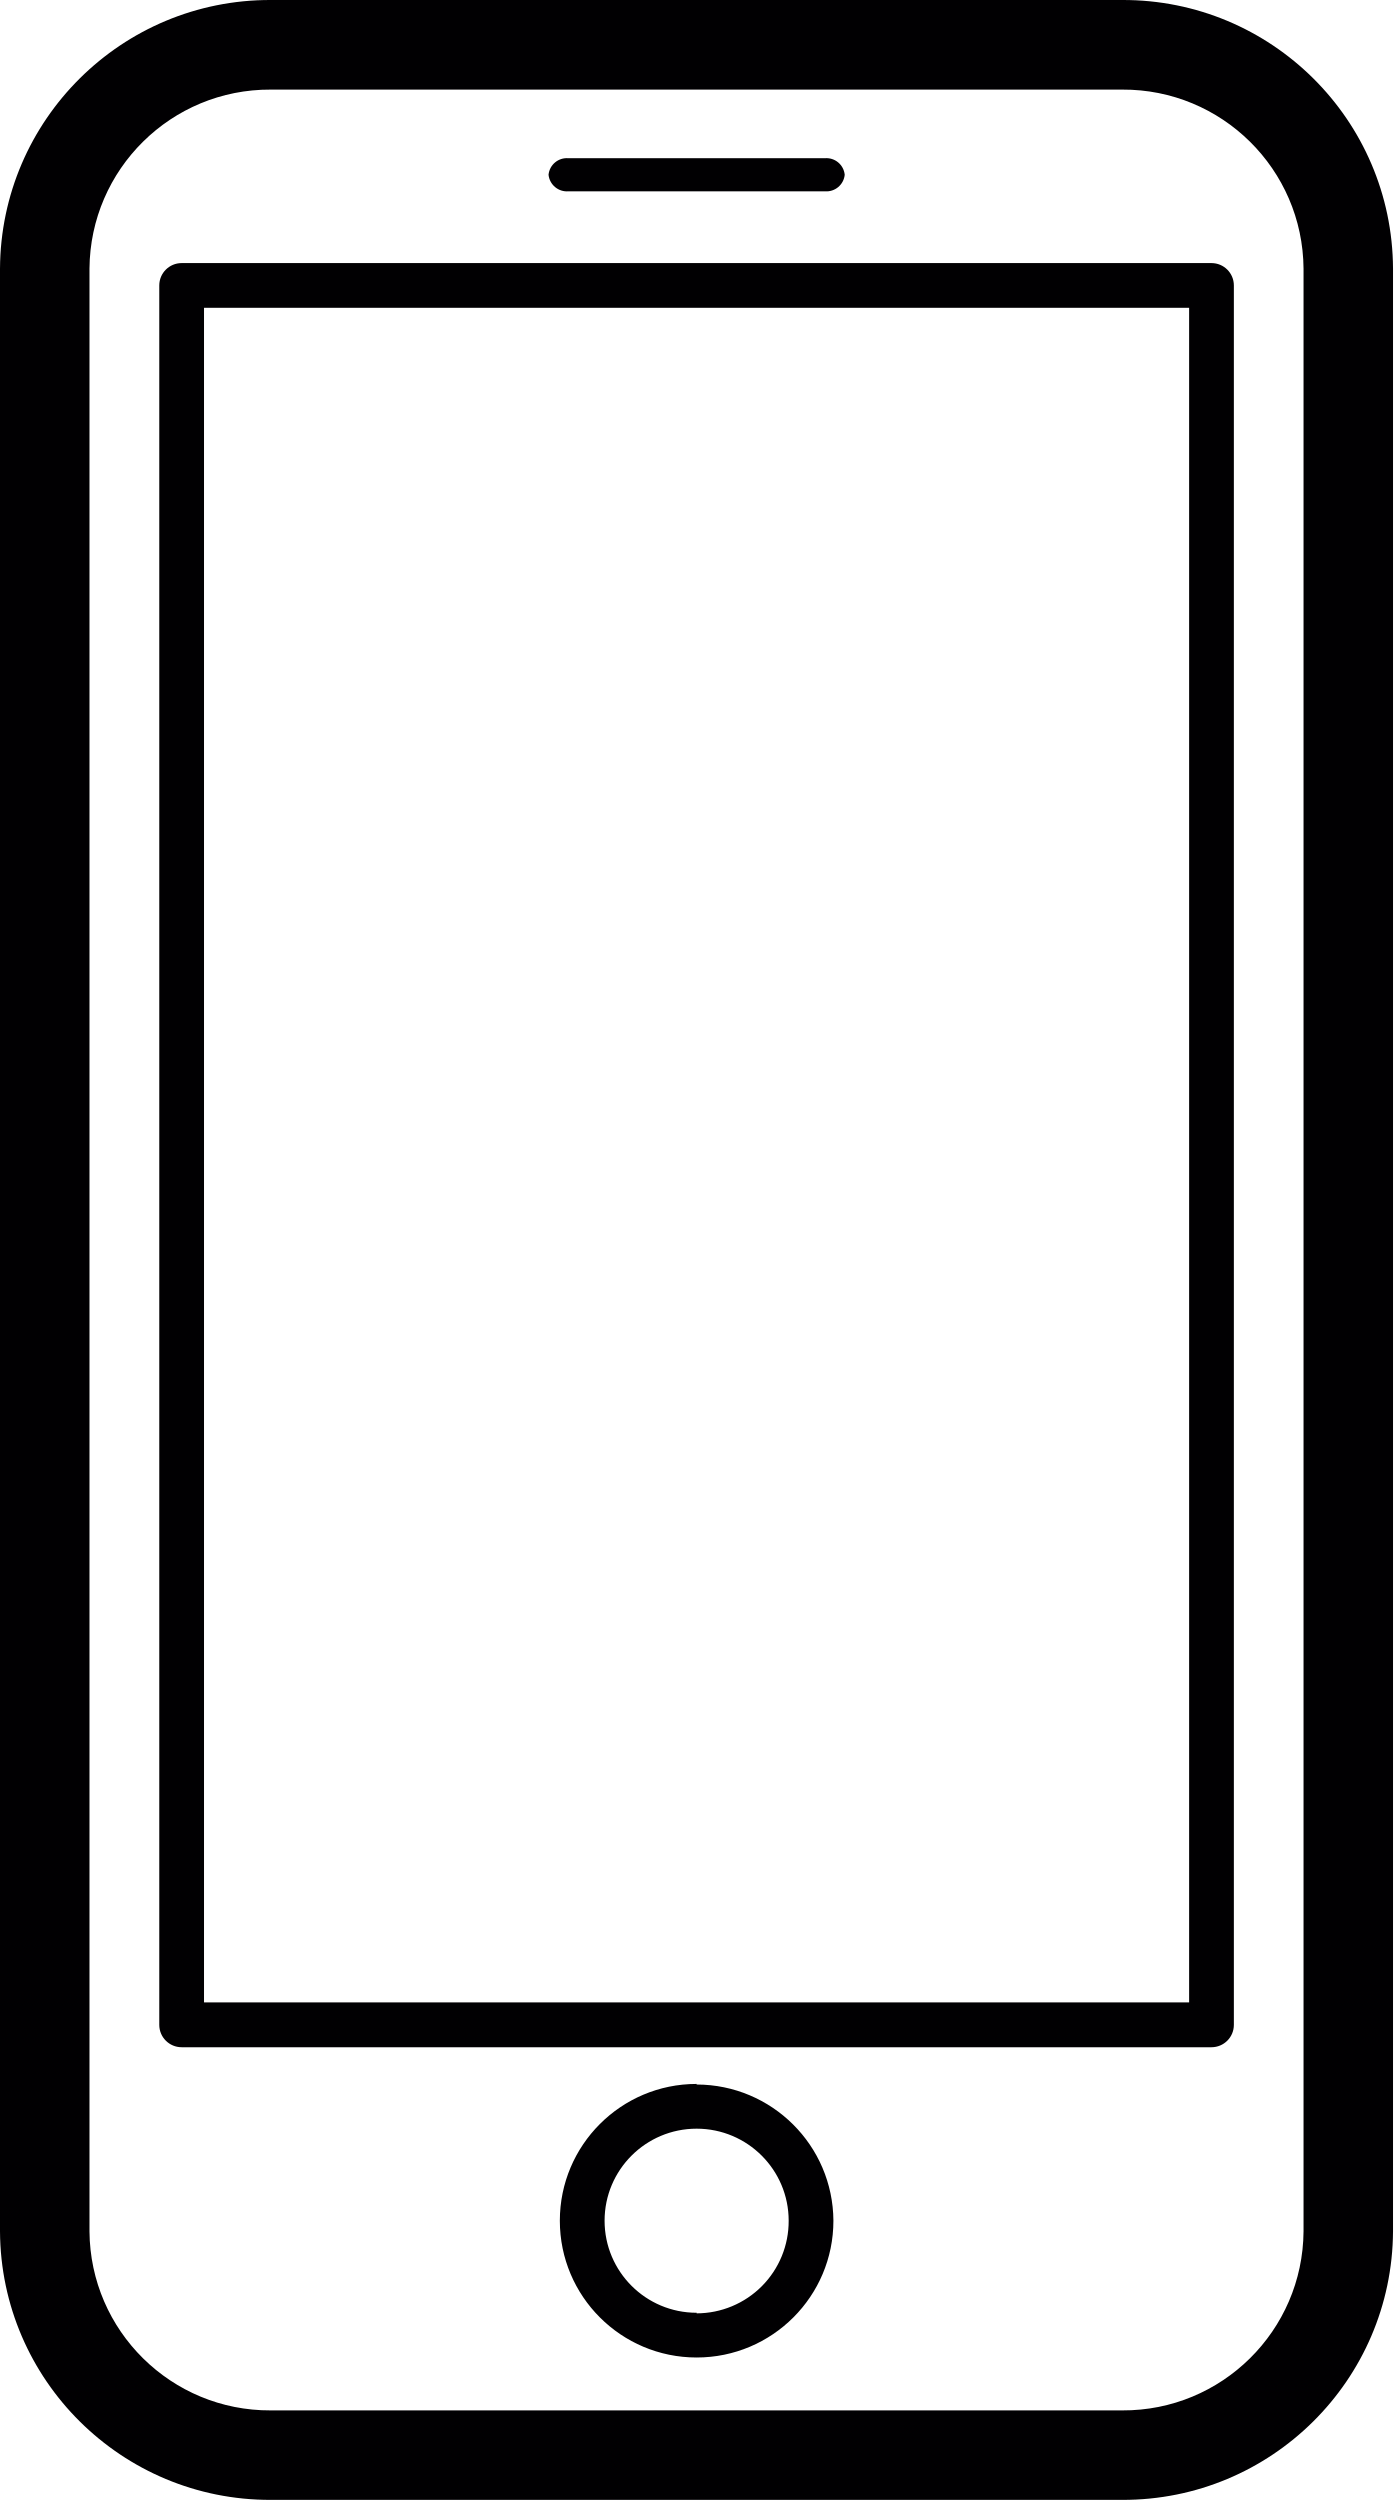
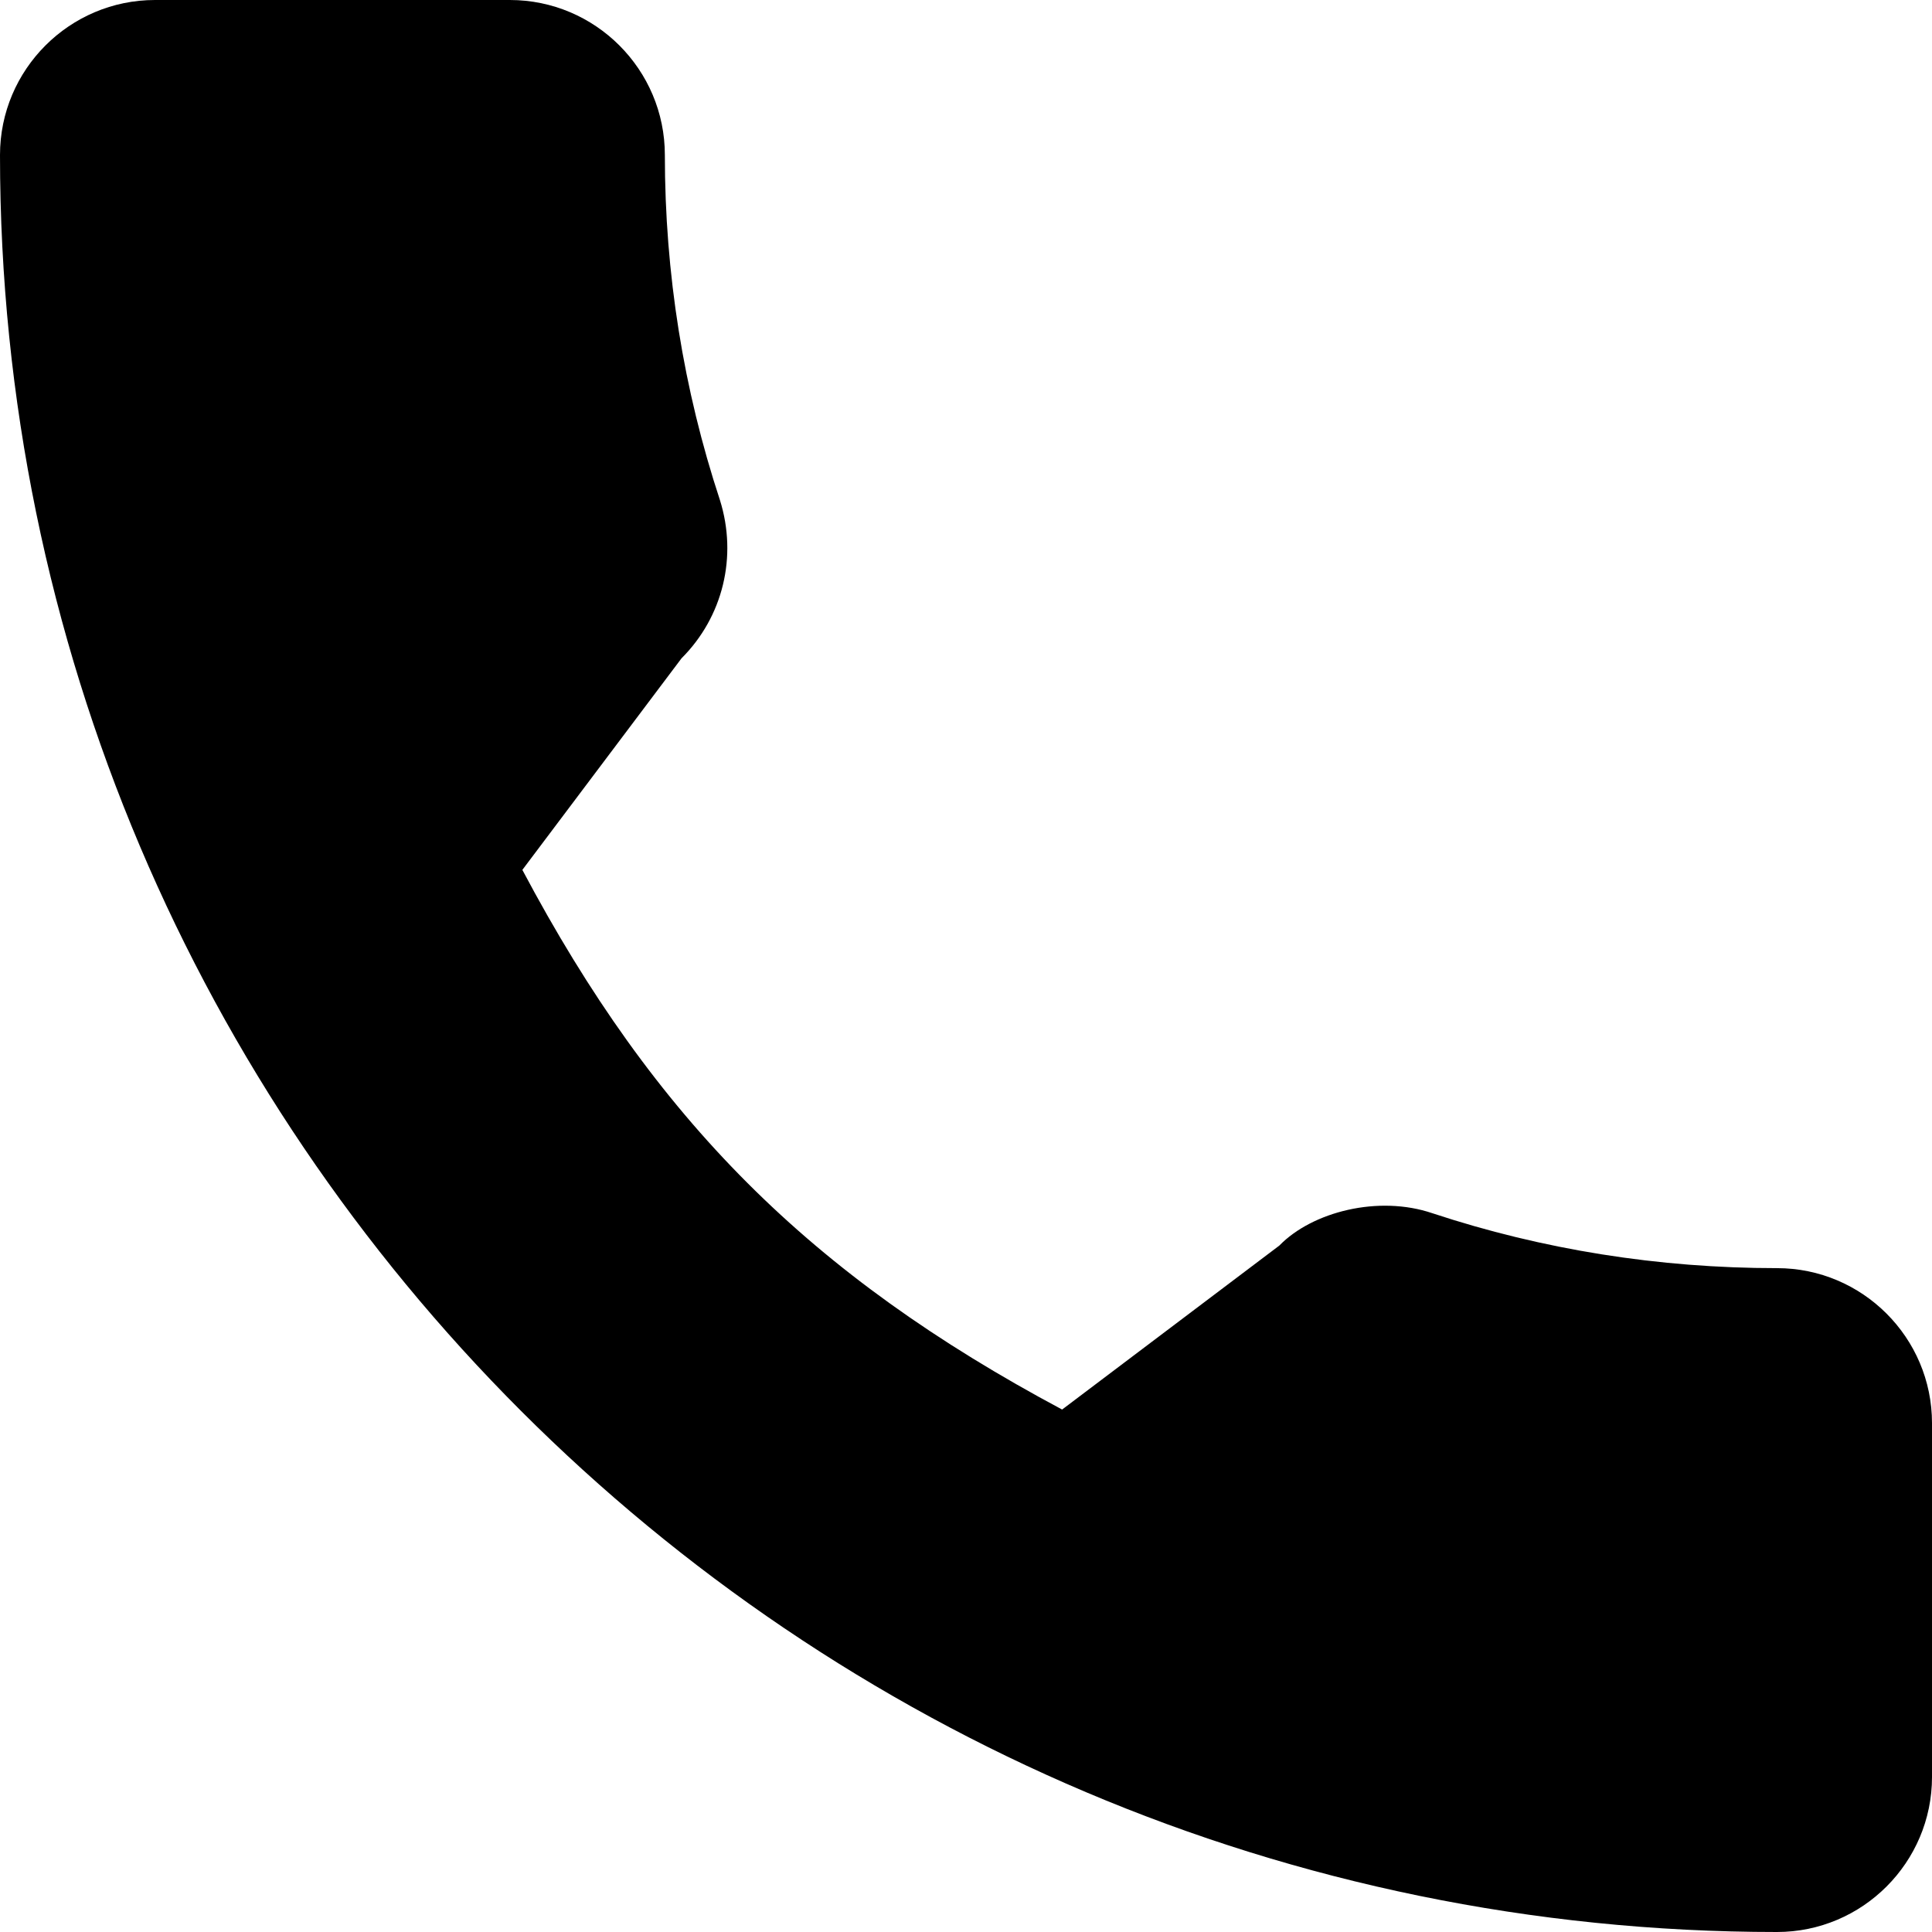
- <svg xmlns="http://www.w3.org/2000/svg" id="phone" width="11.956" height="21.457" viewBox="0 0 11.956 21.457">
-   <defs>
-     <style>
-             .cls-1{fill:#010002}
-         </style>
-   </defs>
-   <path id="Path_2009" d="M22.917 0h-7.308a2.318 2.318 0 0 0-2.324 2.306v16.845a2.318 2.318 0 0 0 2.324 2.305h7.308a2.318 2.318 0 0 0 2.324-2.305V2.306A2.317 2.317 0 0 0 22.917 0zm1.556 19.151a1.548 1.548 0 0 1-1.556 1.537h-7.308a1.548 1.548 0 0 1-1.556-1.537V2.306A1.548 1.548 0 0 1 15.609.769h7.308a1.548 1.548 0 0 1 1.556 1.537v16.845zm-.79-16.893h-8.839a.192.192 0 0 0-.192.192v14.929a.192.192 0 0 0 .192.192h8.839a.192.192 0 0 0 .192-.192V2.45a.192.192 0 0 0-.192-.192zm-.192 14.928h-8.455V2.642h8.455v14.544zm-4.227.7a1.174 1.174 0 1 0 1.174 1.174 1.176 1.176 0 0 0-1.174-1.169zm0 1.964a.79.79 0 1 1 .79-.79.791.791 0 0 1-.79.795zM17.993 1.5a.158.158 0 0 1 .171-.142h2.2a.158.158 0 0 1 .171.142.158.158 0 0 1-.17.142h-2.2a.159.159 0 0 1-.172-.142z" class="cls-1" data-name="Path 2009" transform="translate(-13.285)" />
+ <svg xmlns="http://www.w3.org/2000/svg" version="1.1" id="Capa_1" x="0px" y="0px" viewBox="0 0 384 384" style="enable-background:new 0 0 384 384;" xml:space="preserve">
+   <g>
+     <g>
+       <path d="M353.188,252.052c-23.51,0-46.594-3.677-68.469-10.906c-10.719-3.656-23.896-0.302-30.438,6.417l-43.177,32.594    c-50.073-26.729-80.917-57.563-107.281-107.26l31.635-42.052c8.219-8.208,11.167-20.198,7.635-31.448    c-7.26-21.99-10.948-45.063-10.948-68.583C132.146,13.823,118.323,0,101.333,0H30.813C13.823,0,0,13.823,0,30.813    C0,225.563,158.438,384,353.188,384c16.99,0,30.813-13.823,30.813-30.813v-70.323C384,265.875,370.177,252.052,353.188,252.052z" />
+     </g>
+   </g>
+   <g>
+ </g>
+   <g>
+ </g>
+   <g>
+ </g>
+   <g>
+ </g>
+   <g>
+ </g>
+   <g>
+ </g>
+   <g>
+ </g>
+   <g>
+ </g>
+   <g>
+ </g>
+   <g>
+ </g>
+   <g>
+ </g>
+   <g>
+ </g>
+   <g>
+ </g>
+   <g>
+ </g>
+   <g>
+ </g>
</svg>
